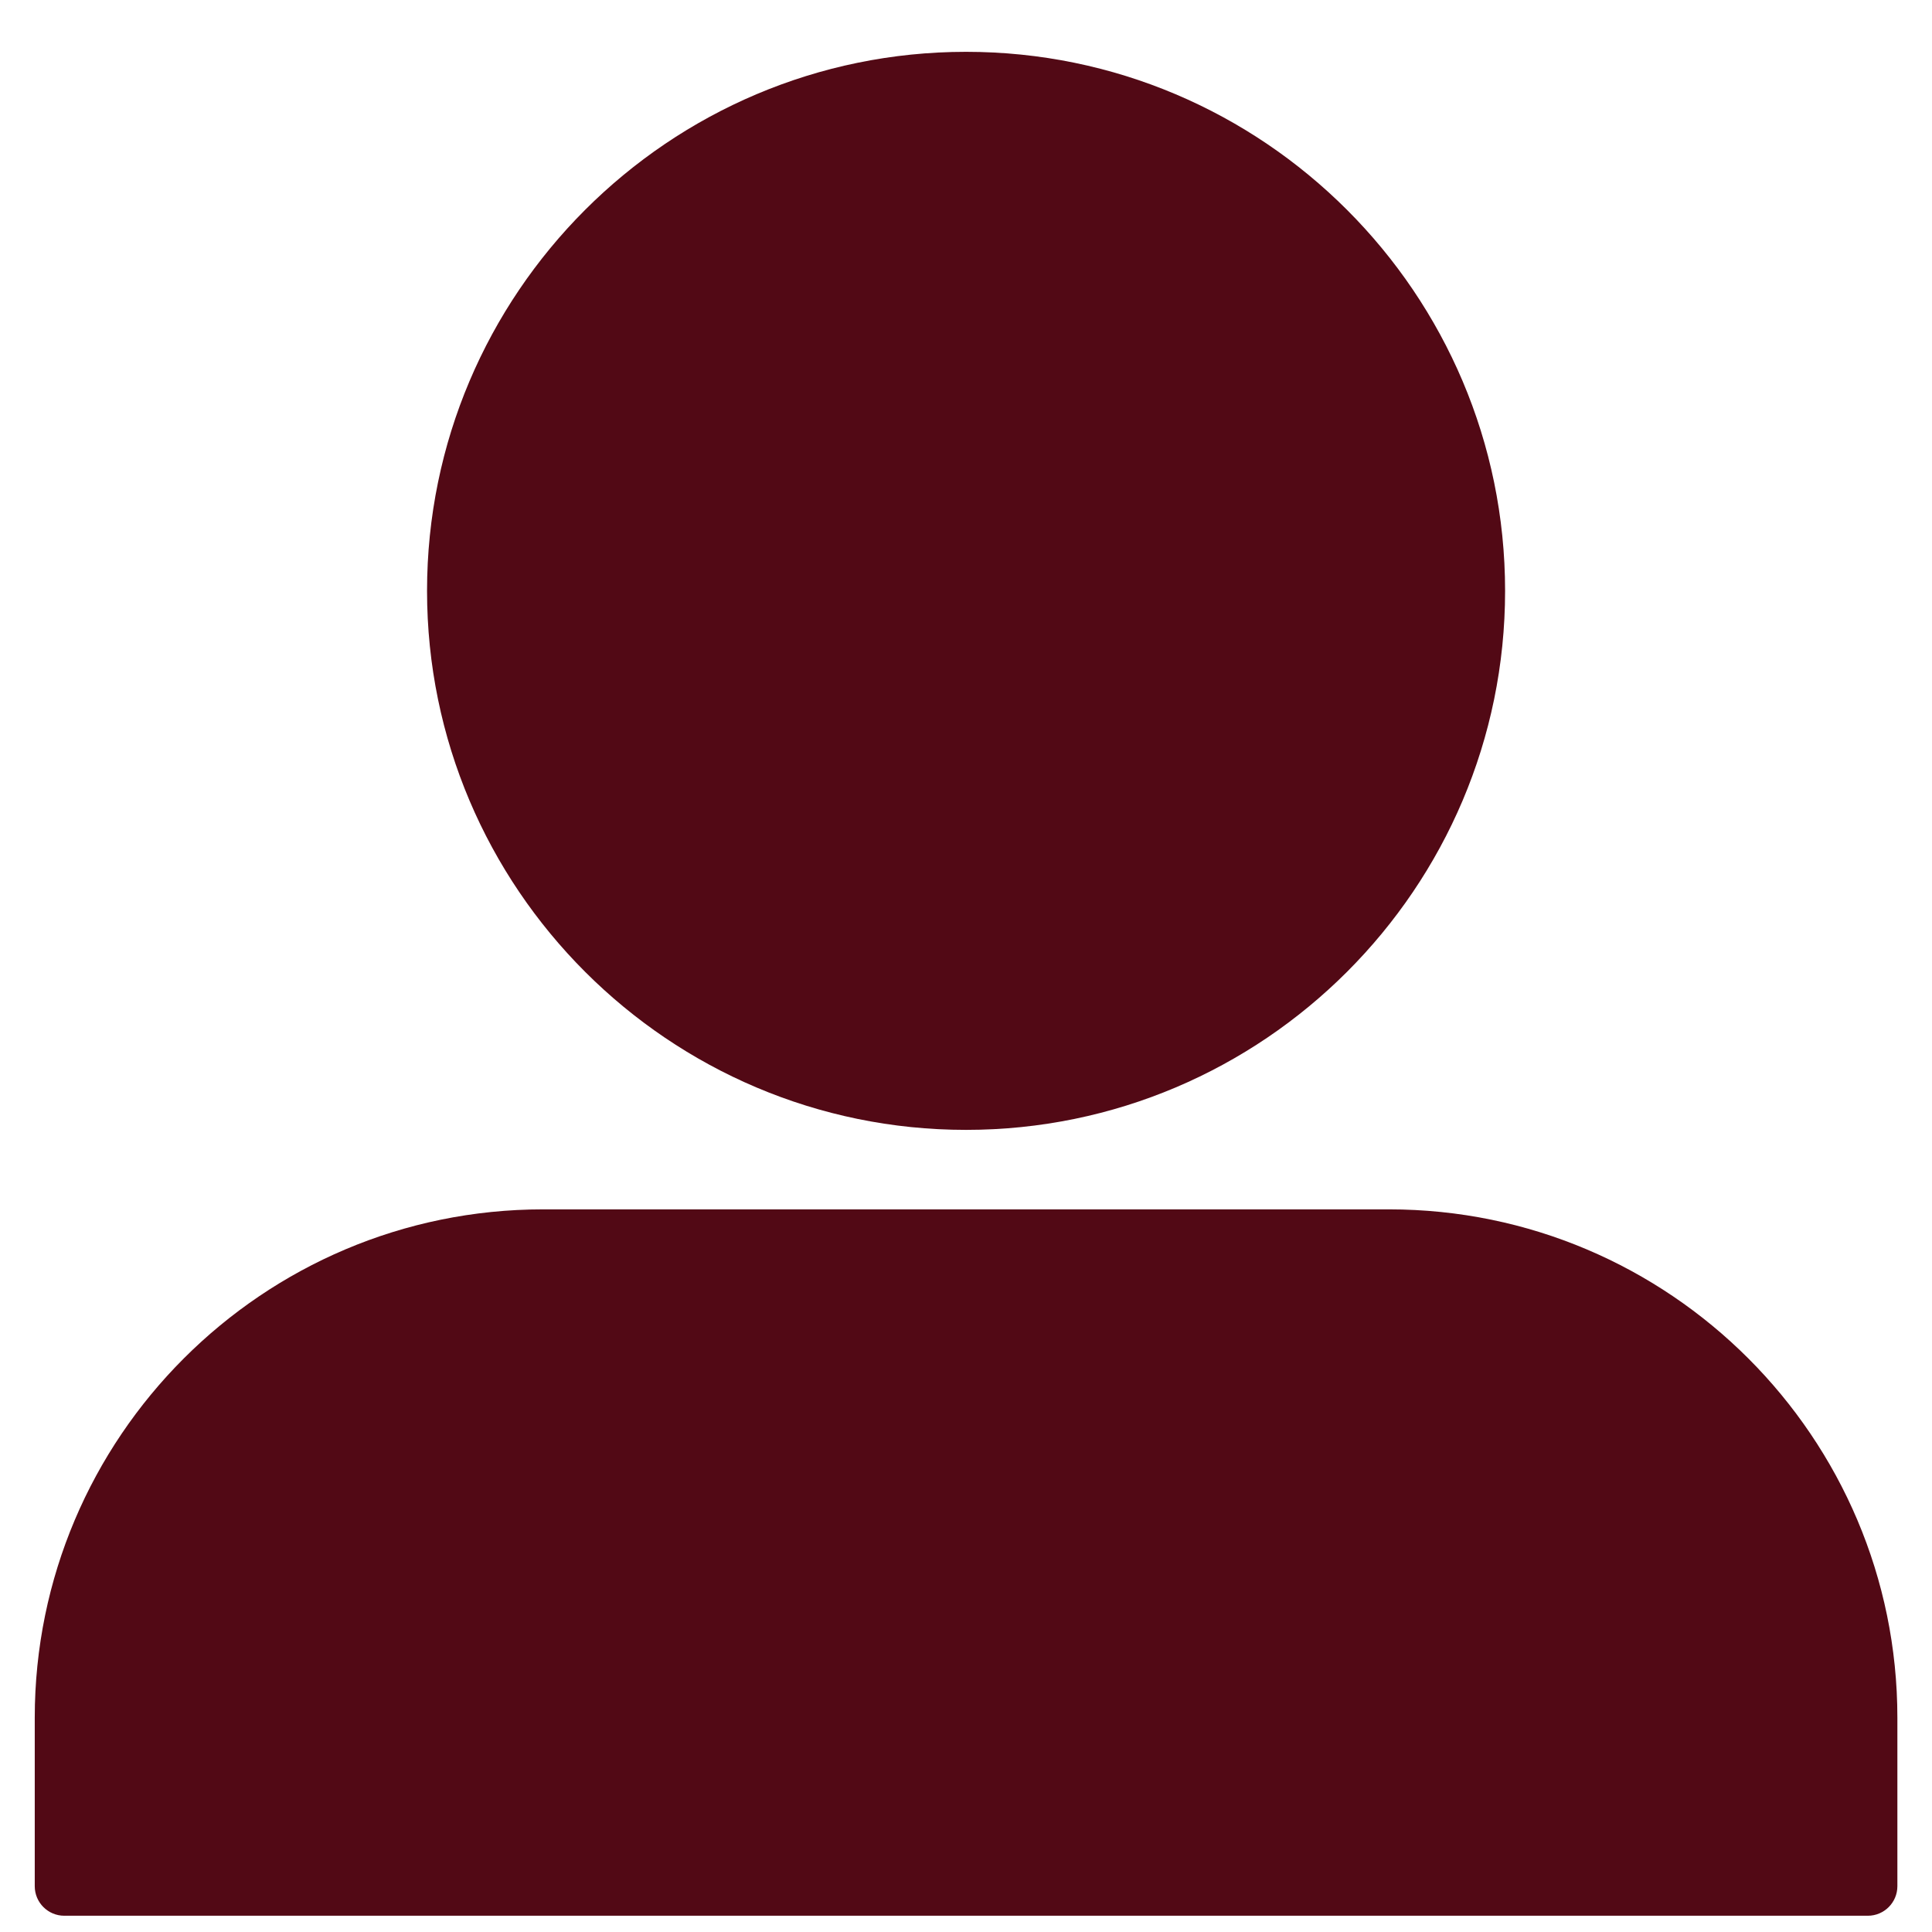
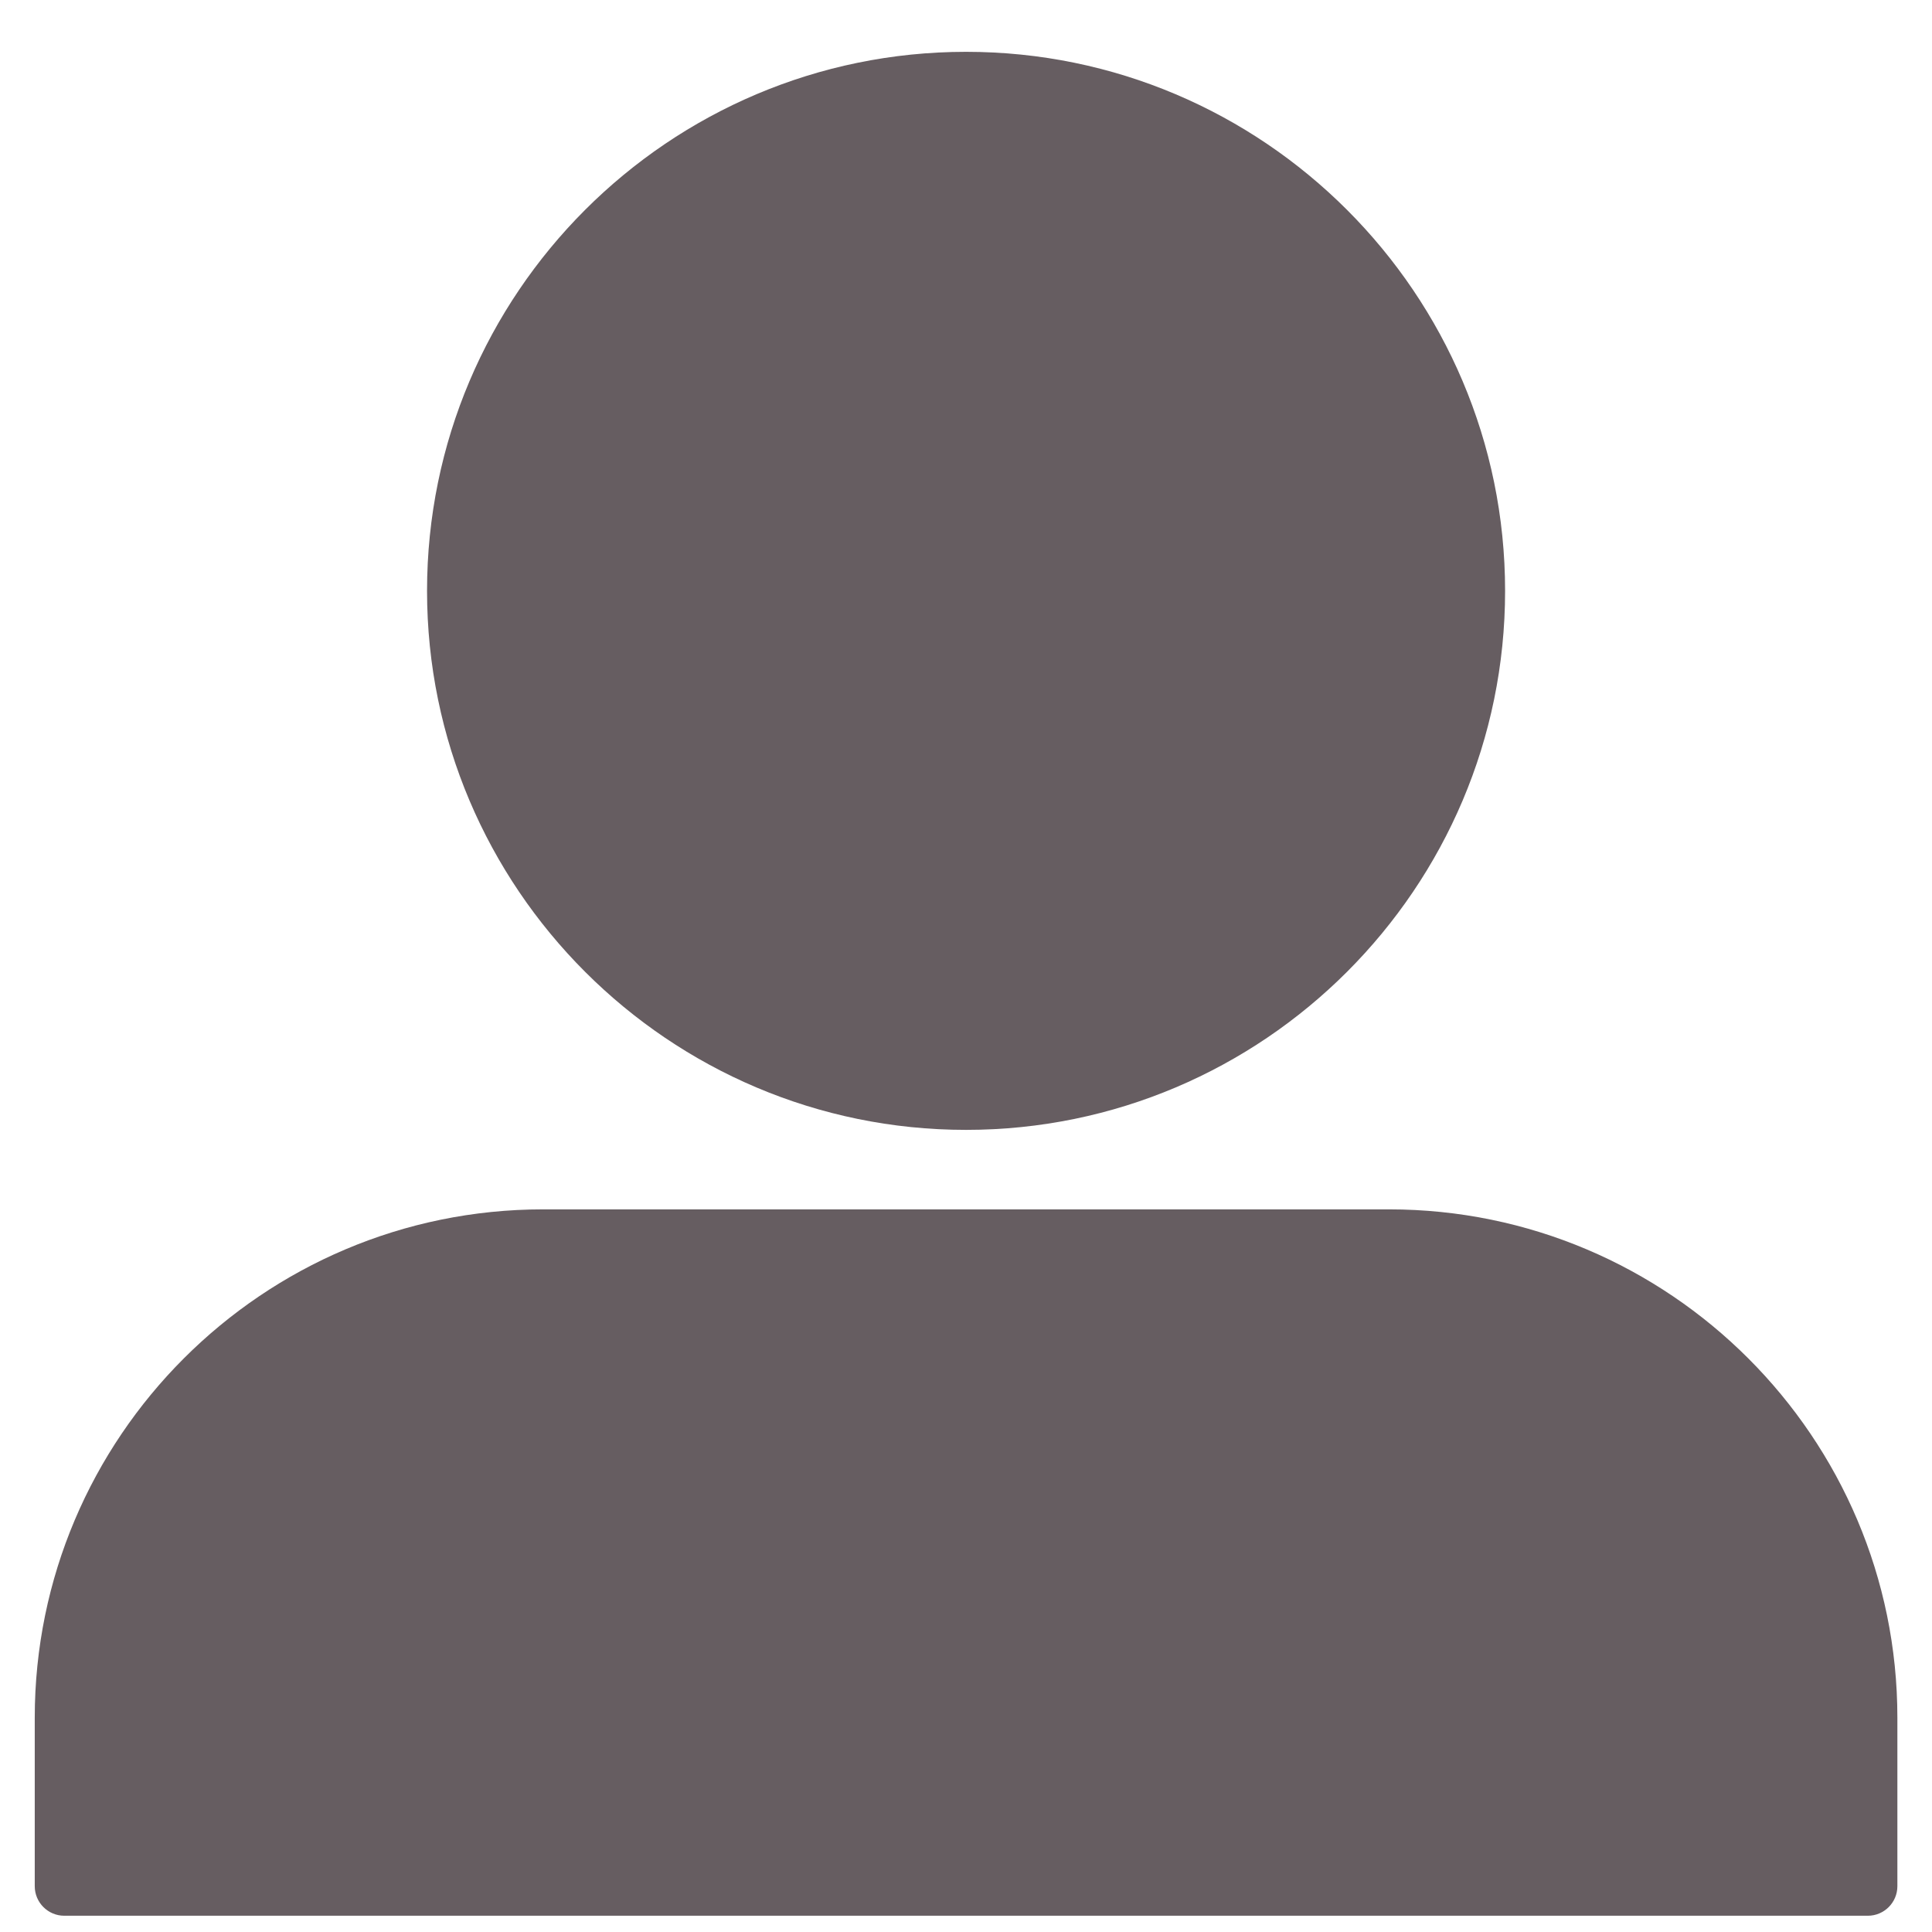
<svg xmlns="http://www.w3.org/2000/svg" width="1080" zoomAndPan="magnify" viewBox="0 0 810 810" height="1080" preserveAspectRatio="xMidYMid meet" version="1.0">
  <defs>
-     <clipPath id="89b46205e4">
+     <clipPath id="27285db1ab">
      <path d="M 14.238 21.727 L 795.738 21.727 L 795.738 803.227 L 14.238 803.227 Z M 14.238 21.727 " clip-rule="nonzero" />
    </clipPath>
  </defs>
-   <g clip-path="url(#89b46205e4)">
-     <path fill="#520915" d="M 783.09 803.184 L 26.965 803.184 C 20.117 803.184 14.57 797.633 14.57 790.789 L 14.57 720.152 C 14.57 602.637 110.176 507.031 227.691 507.031 L 582.359 507.031 C 699.875 507.031 795.484 602.637 795.484 720.152 L 795.484 790.789 C 795.484 797.633 789.934 803.184 783.09 803.184 Z M 405.027 473.707 C 280.414 473.707 179.039 372.328 179.039 247.719 C 179.039 123.105 280.414 21.727 405.027 21.727 C 529.637 21.727 631.016 123.105 631.016 247.719 C 631.016 372.328 529.637 473.707 405.027 473.707 Z M 405.027 473.707 " fill-opacity="1" fill-rule="nonzero" />
+   <g clip-path="url(#27285db1ab)">
+     <path fill="#665d61" d="M 783.09 803.184 L 26.965 803.184 C 20.117 803.184 14.57 797.633 14.57 790.789 L 14.57 720.152 C 14.57 602.637 110.176 507.031 227.691 507.031 L 582.359 507.031 C 699.875 507.031 795.484 602.637 795.484 720.152 L 795.484 790.789 C 795.484 797.633 789.934 803.184 783.09 803.184 Z M 405.027 473.707 C 280.414 473.707 179.039 372.328 179.039 247.719 C 179.039 123.105 280.414 21.727 405.027 21.727 C 529.637 21.727 631.016 123.105 631.016 247.719 C 631.016 372.328 529.637 473.707 405.027 473.707 Z M 405.027 473.707 " fill-opacity="1" fill-rule="nonzero" />
  </g>
</svg>
